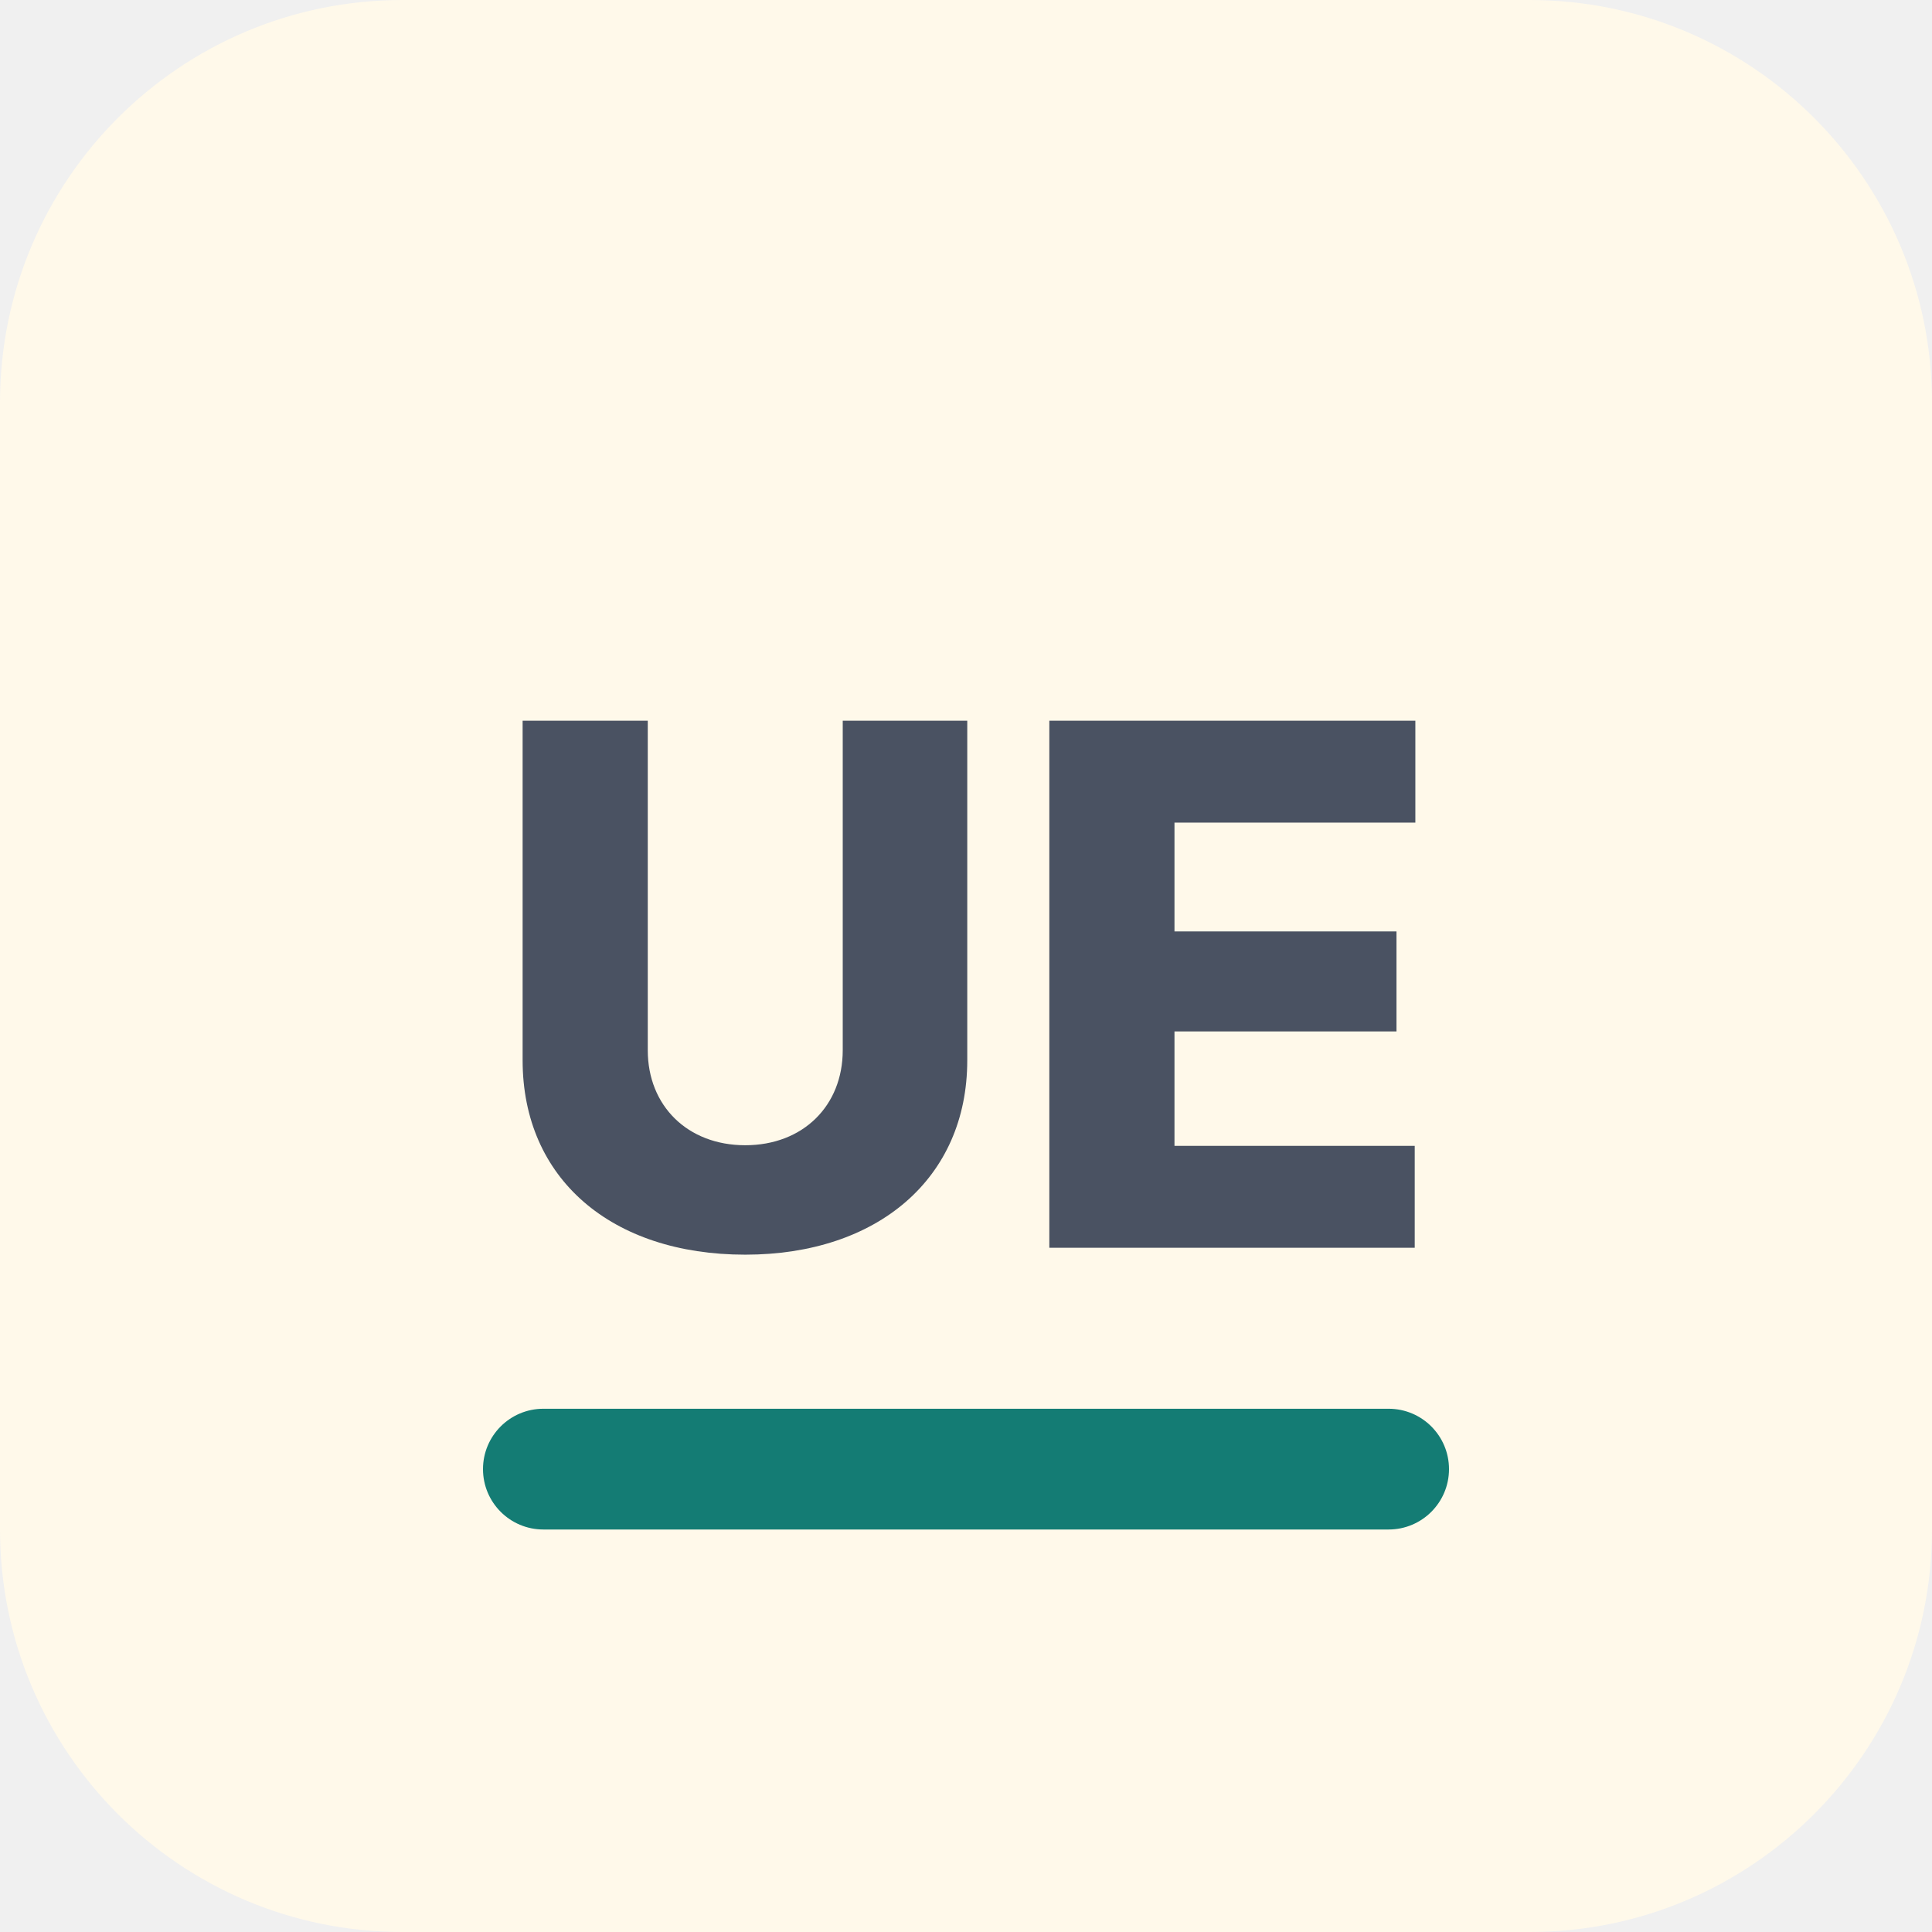
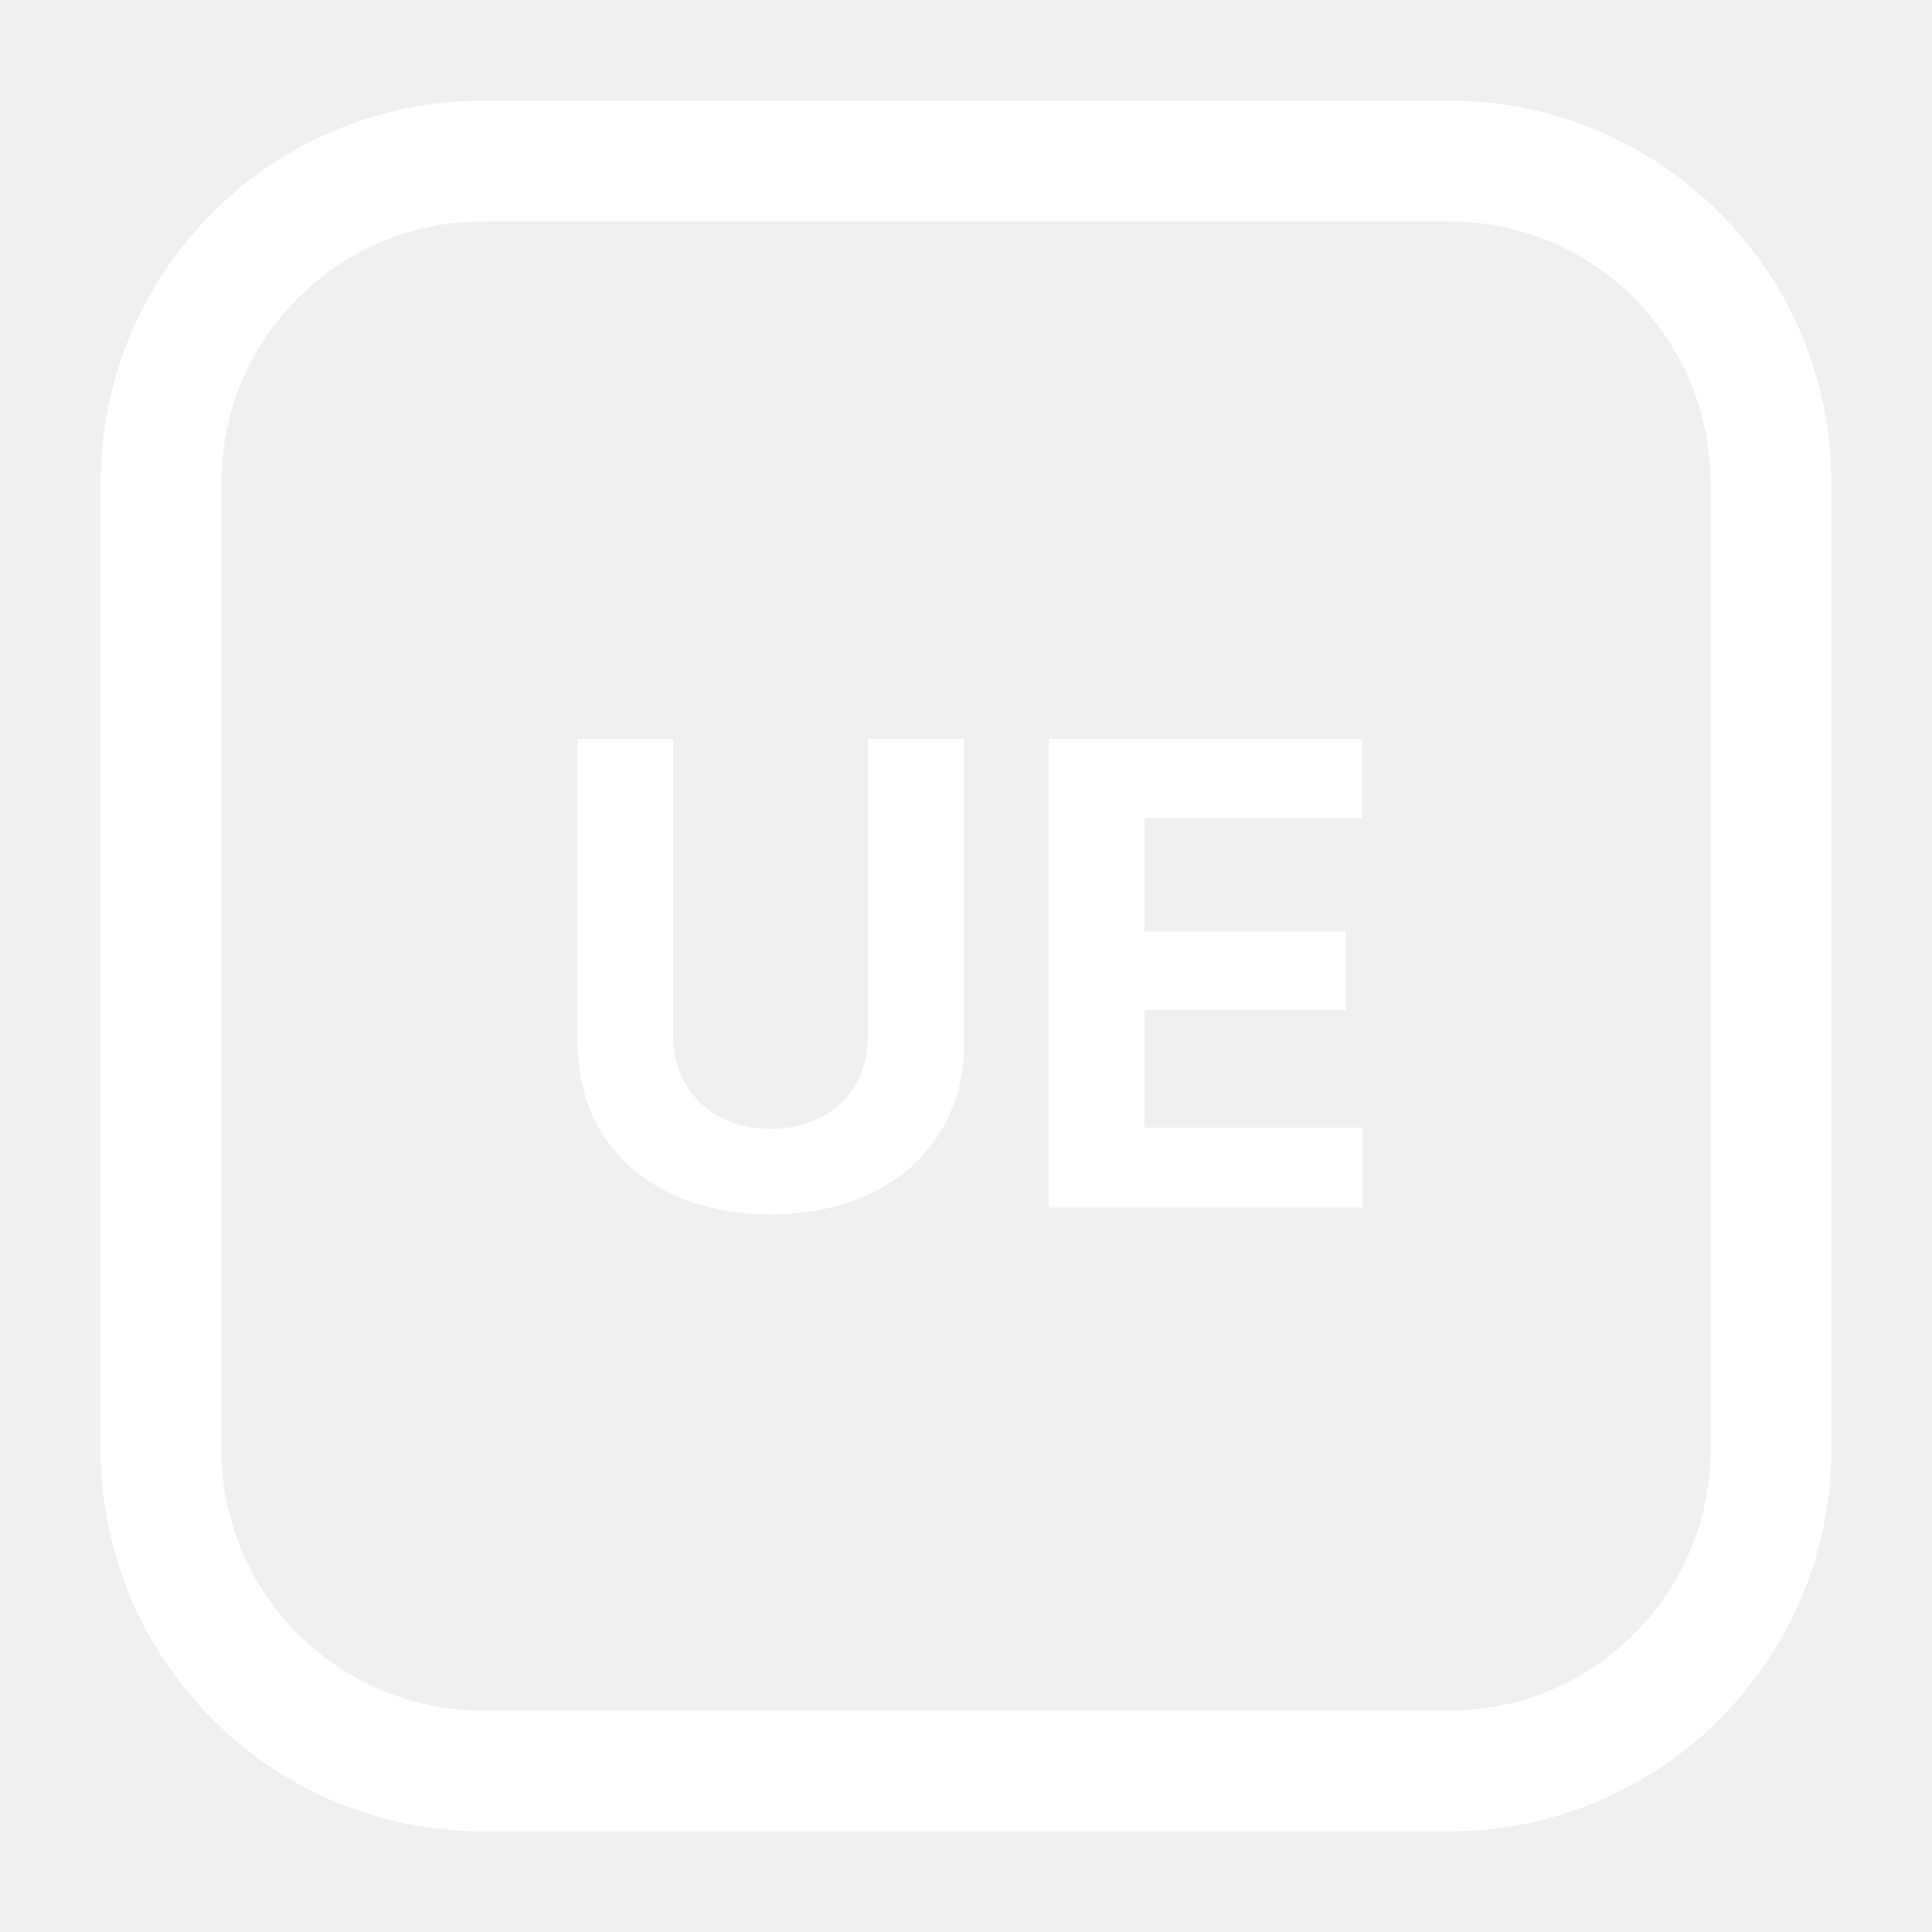
<svg xmlns="http://www.w3.org/2000/svg" width="48" height="48" viewBox="0 0 48 48" role="img" aria-label="Urban Events">
-   <rect width="48" height="48" rx="10" fill="#FFF9EA" />
-   <text x="24" y="31" font-family="Manrope, system-ui, -apple-system, sans-serif" font-size="18" font-weight="800" fill="#4A5262" text-anchor="middle">UE</text>
-   <rect x="12" y="35" width="24" height="3" rx="1.5" fill="#147C74" />
+   <rect x="4" y="4" width="40" height="40" rx="8" fill="none" stroke="#FFFFFF" stroke-width="3" />
+   <text x="24" y="30" font-family="Inter, system-ui, -apple-system, sans-serif" font-size="16" font-weight="650" fill="#FFFFFF" text-anchor="middle">UE</text>
</svg>
